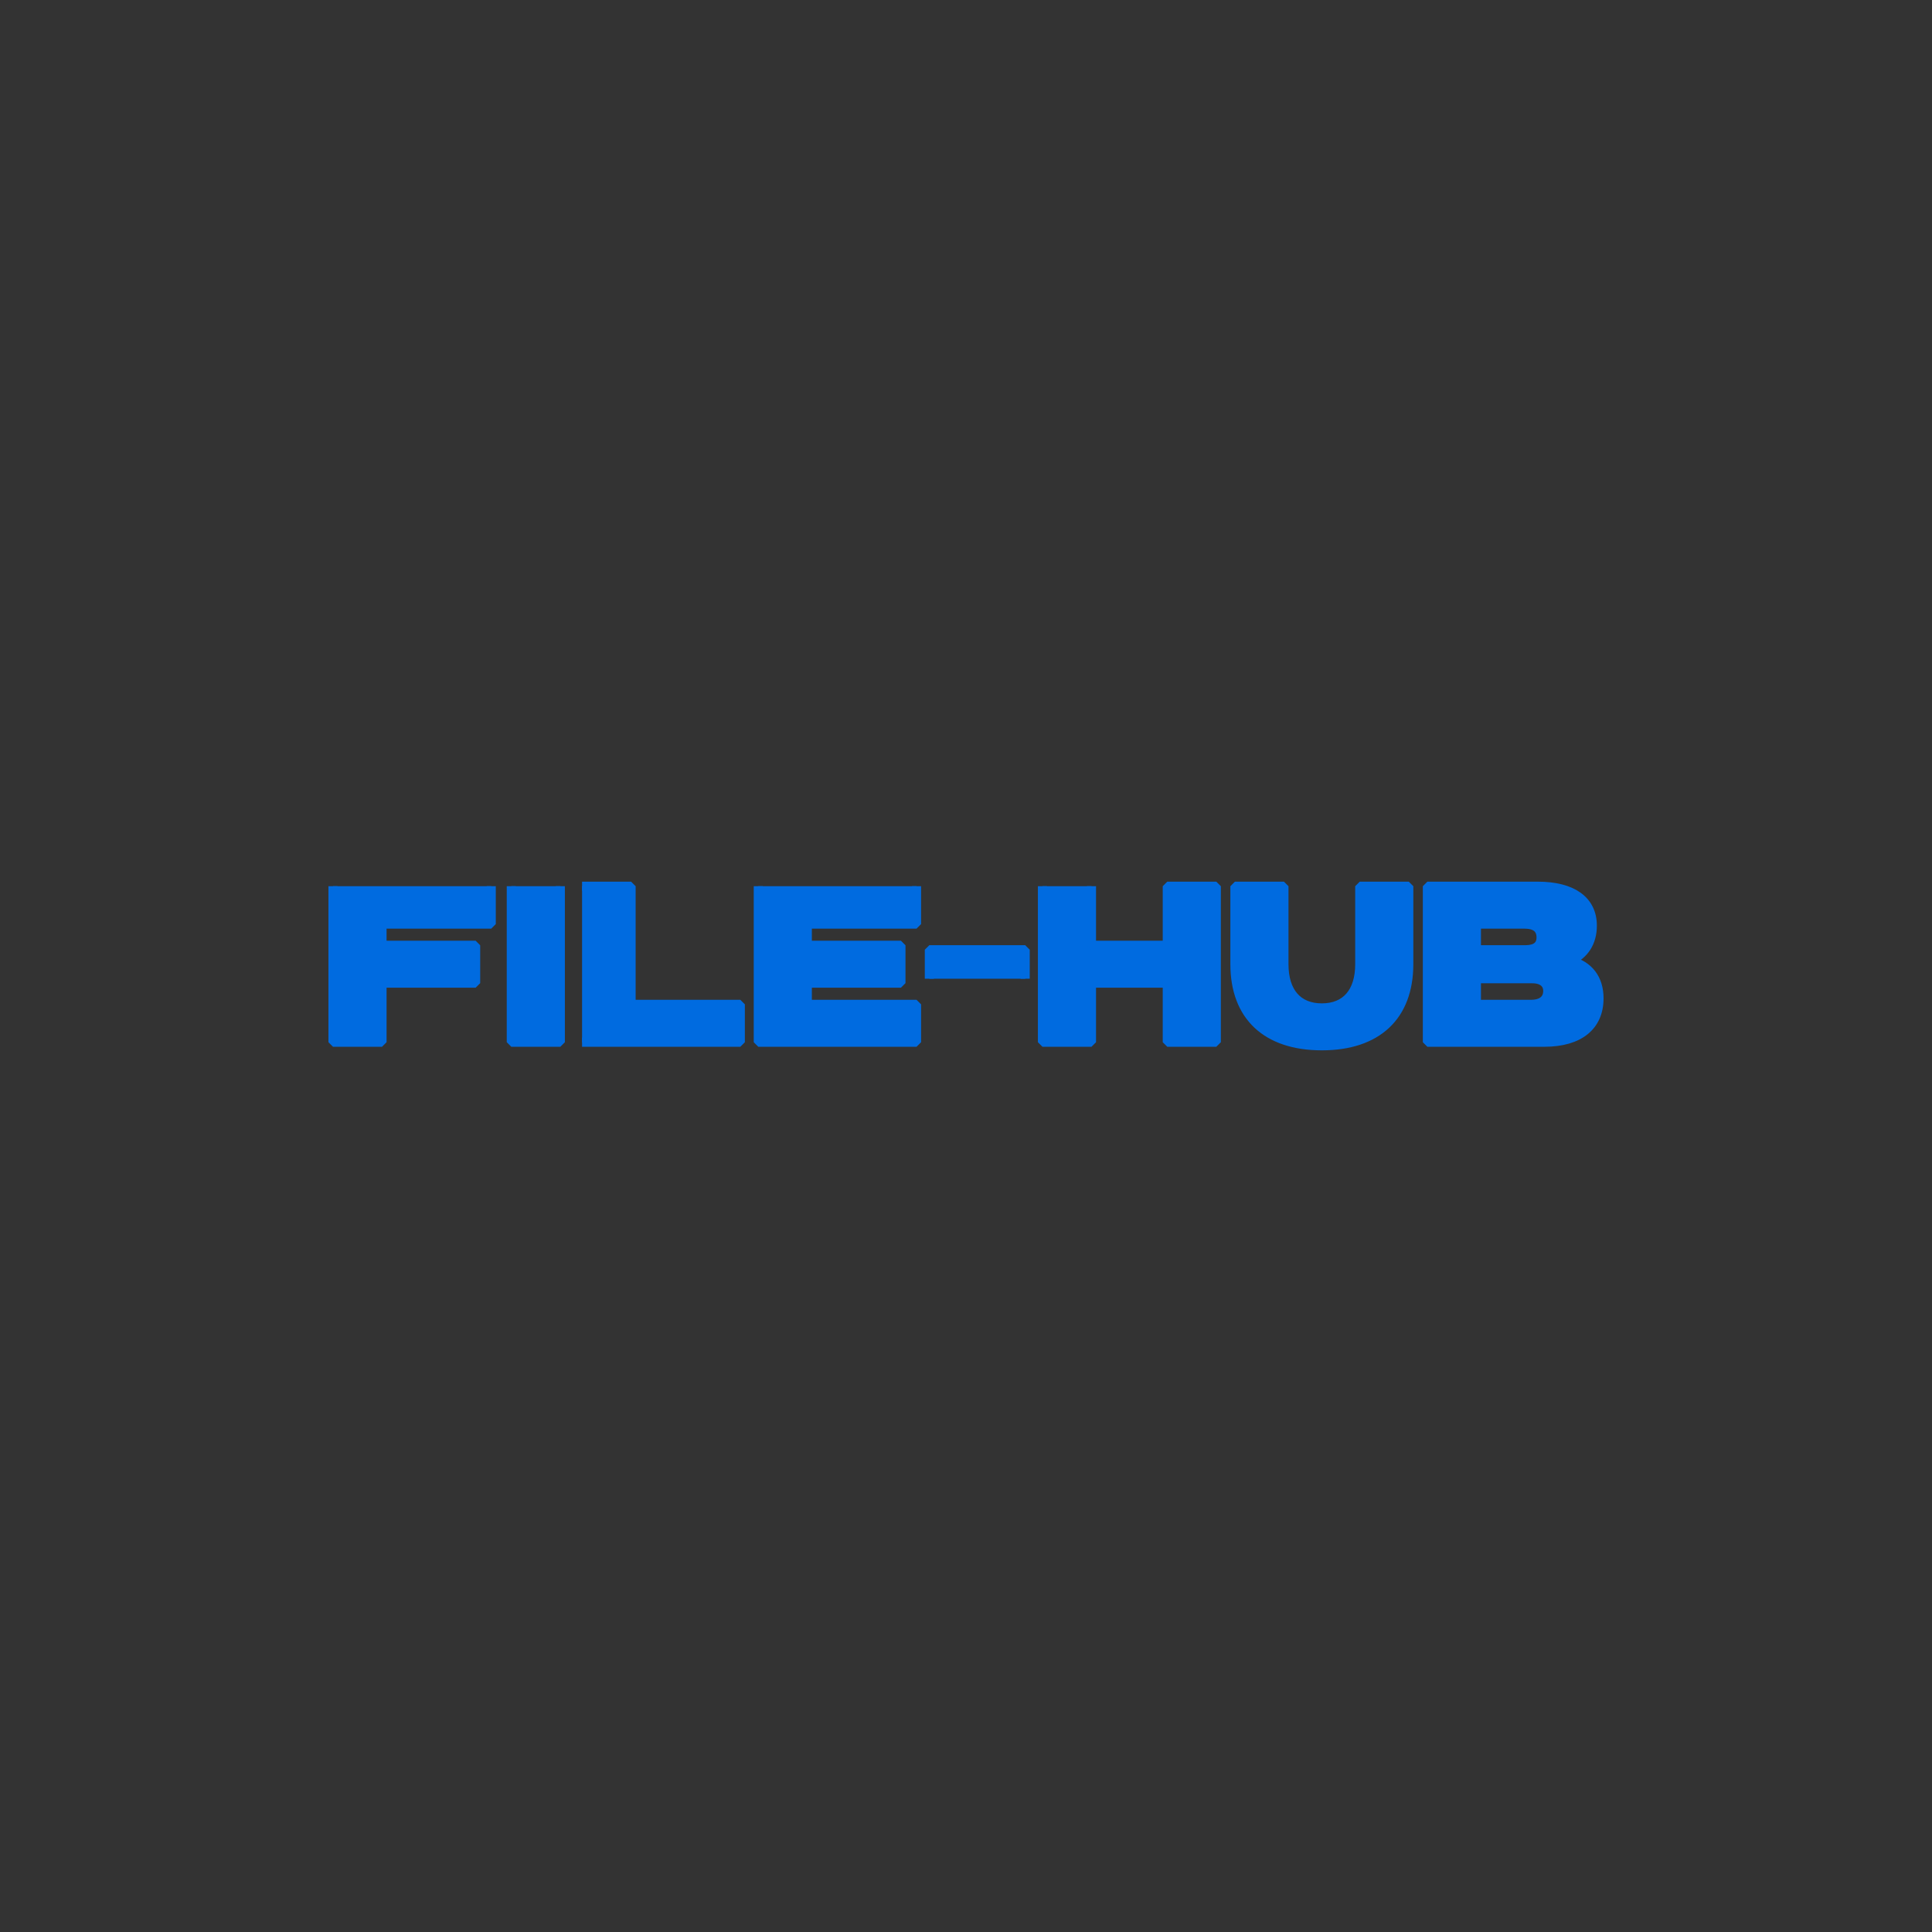
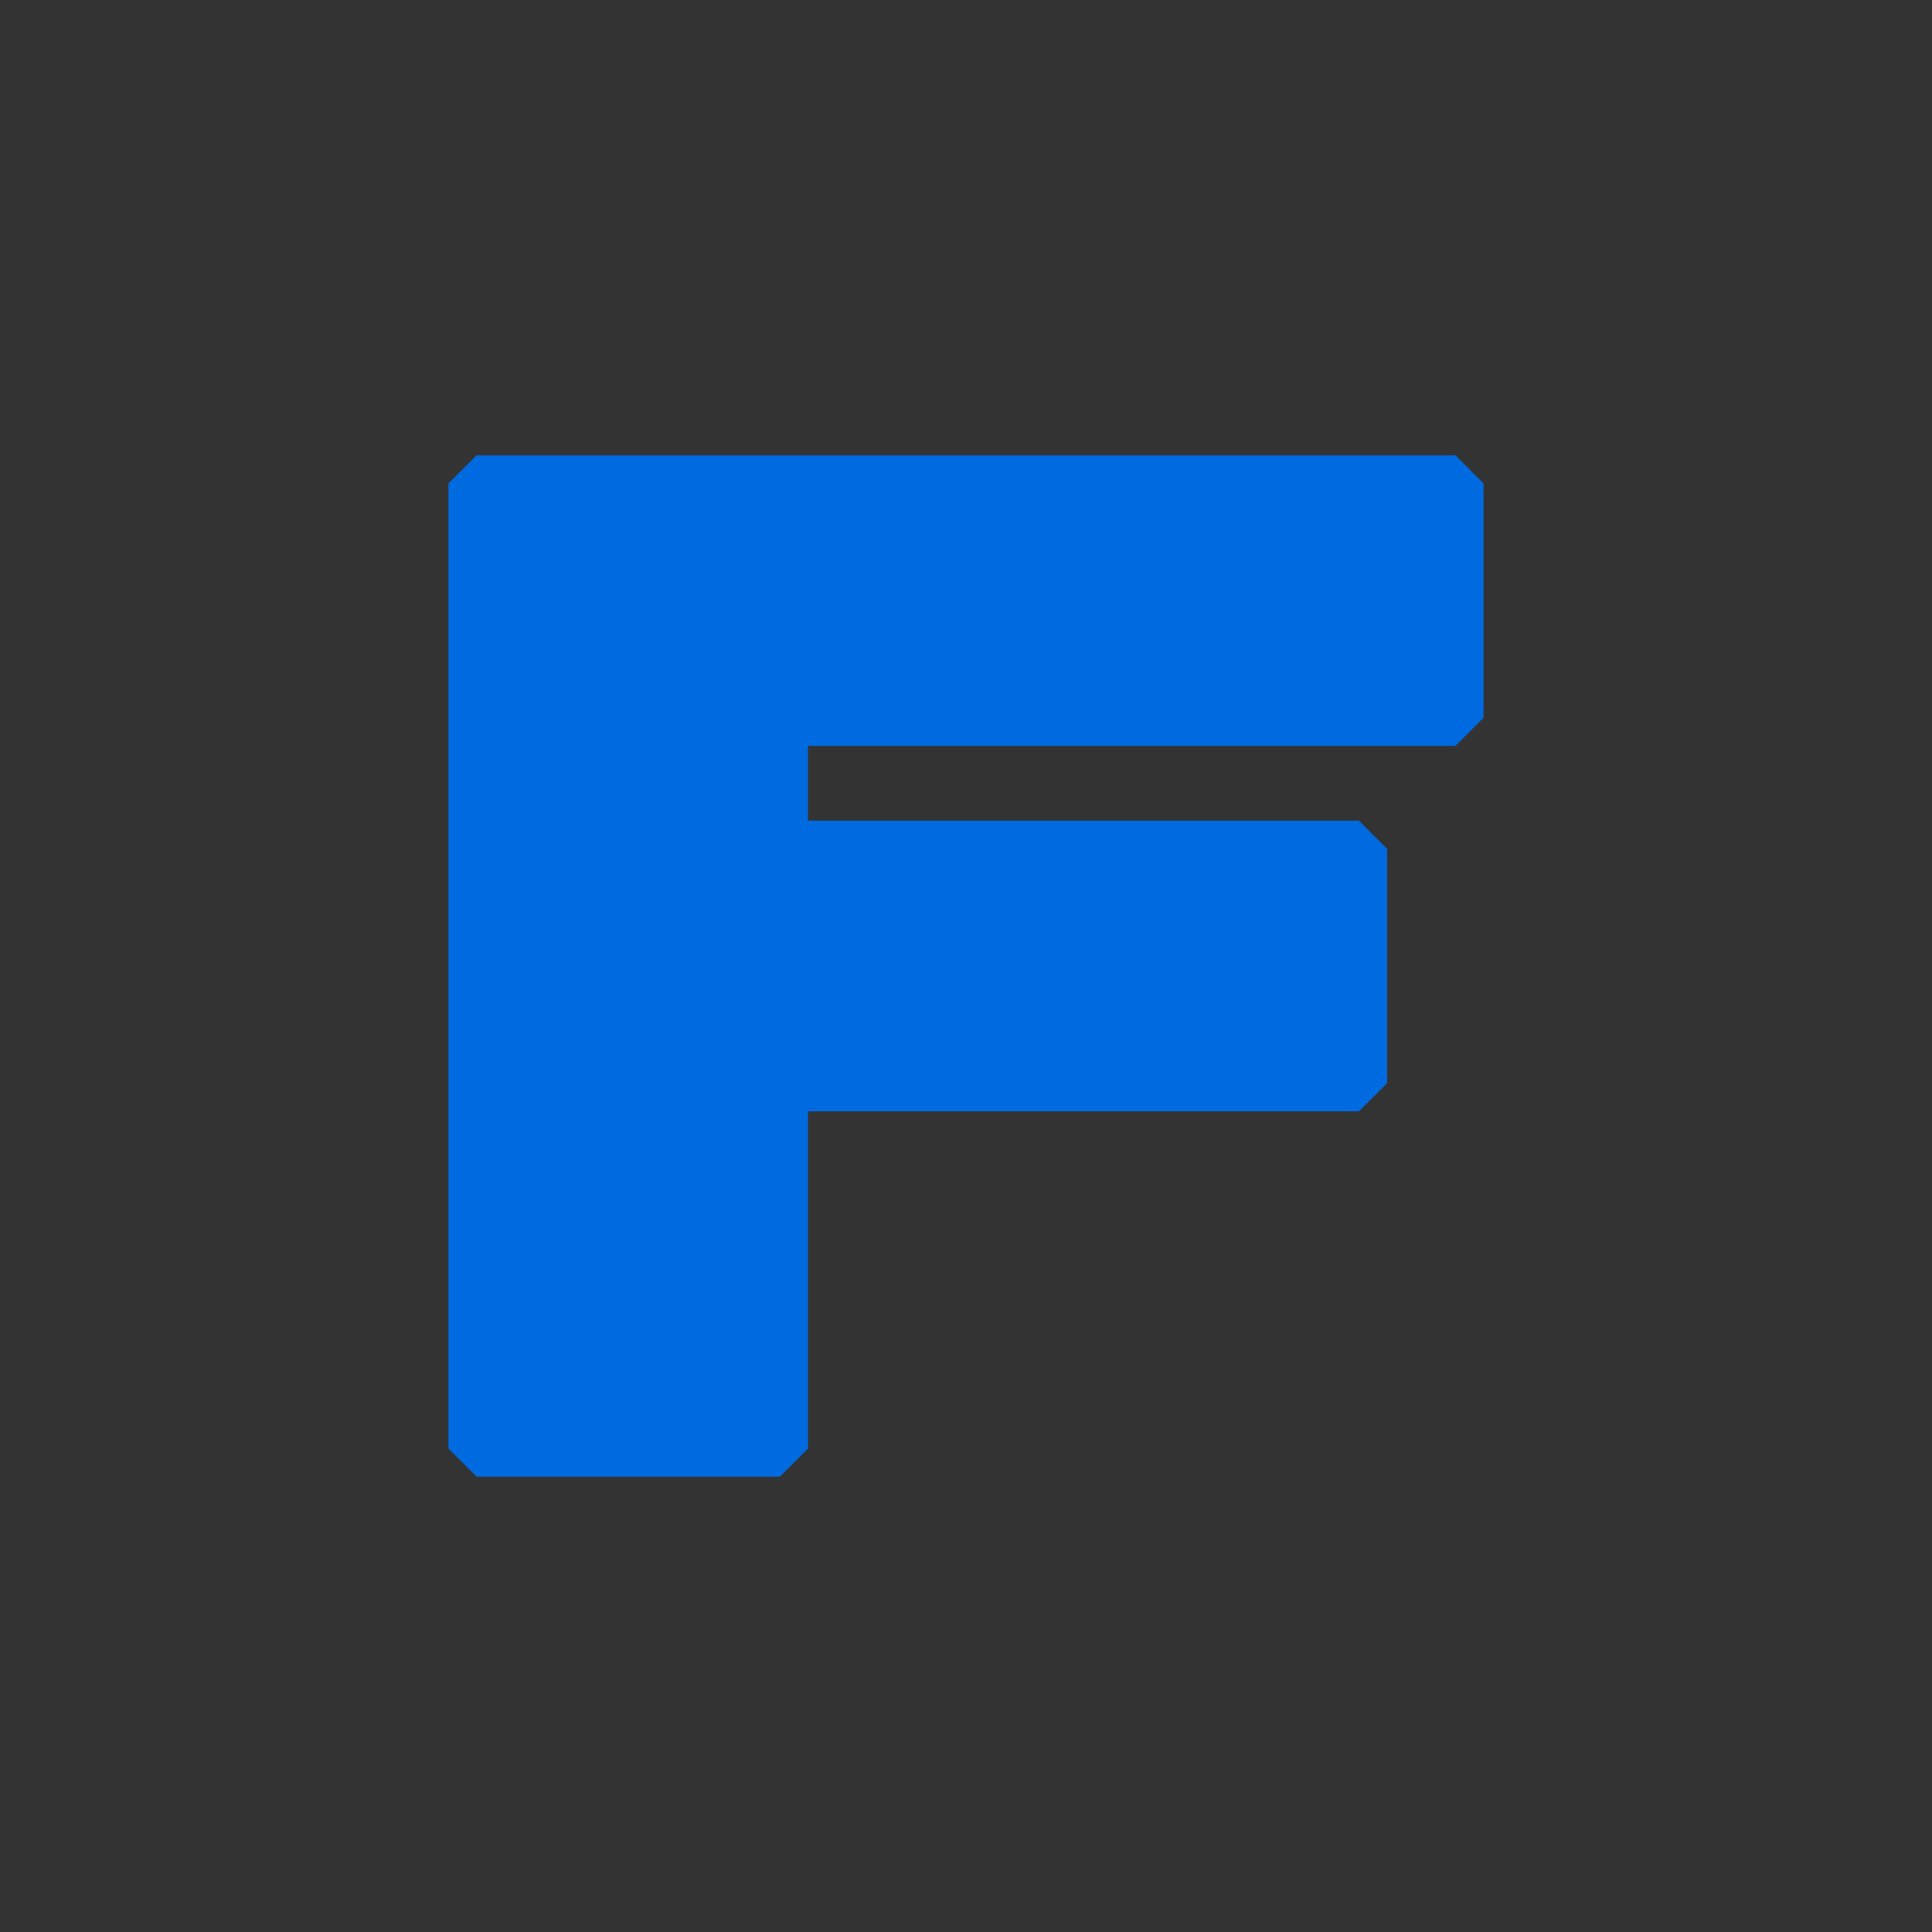
- <svg xmlns="http://www.w3.org/2000/svg" width="512" height="512" viewBox="0 0 512 512">
-   <rect width="512" height="512" fill="#333333" />
-   <svg x="87.04" y="233.648" width="337.92" height="44.703" viewBox="0 0 530.716 70.208">
-     <g id="layer1" transform="translate(-31.71201,207.6816)">
-       <path id="text1" aria-label="File-Hub" style="fill:#006be0;fill-opacity:1;stroke:#006be0;stroke-width:3.782;stroke-opacity:1;stroke-linejoin:bevel" d="M33.603-205.791L33.603-140.849L54.014-140.849L54.014-165.434L92.979-165.434L92.979-181.206L54.014-181.206L54.014-190.019L99.473-190.019L99.473-205.791 M107.82-205.791L107.82-140.849L128.23-140.849L128.23-205.791 M137.273-140.849L203.143-140.849L203.143-156.62L157.684-156.62L157.684-205.791L137.273-205.791 M210.615-205.791L210.615-140.849L276.485-140.849L276.485-156.621L231.025-156.621L231.025-165.434L269.991-165.434L269.991-181.206L231.025-181.206L231.025-190.019L276.485-190.019L276.485-205.791 M321.706-167.289L321.706-179.35L281.813-179.35L281.813-167.289 M328.89-205.791L328.89-140.849L349.301-140.849L349.301-165.434L380.844-165.434L380.844-140.849L401.254-140.849L401.254-205.791L380.844-205.791L380.844-181.206L349.301-181.206L349.301-205.791 M445.176-139.364C468.183-139.364 481.358-151.703 481.358-173.32L481.358-205.791L460.947-205.791L460.947-173.32C460.947-161.723 455.195-155.136 445.176-155.136C435.156-155.136 429.404-161.723 429.404-173.32L429.404-205.791L408.994-205.791L408.994-173.32C408.994-151.703 422.168-139.364 445.176-139.364 M535.023-205.791L489.099-205.791L489.099-140.849L537.806-140.849C552.278-140.849 560.535-147.529 560.535-159.125C560.535-167.29 556.268-172.763 548.66-174.804C554.319-177.309 557.752-182.319 557.752-189.37C557.752-199.853 549.495-205.791 535.023-205.791M530.198-179.35L509.51-179.35L509.51-190.019L529.456-190.019C534.095-190.019 536.414-188.164 536.414-184.453C536.414-181.02 534.187-179.443 530.198-179.35M532.239-156.621L509.51-156.621L509.51-167.29L532.239-167.29C536.692-167.382 539.197-165.527 539.197-162.187C539.197-158.661 536.692-156.62 532.239-156.62" />
-     </g>
-   </svg>
+ <svg xmlns="http://www.w3.org/2000/svg" width="512" height="512" viewBox="0 0 130 130">
+   <rect width="130" height="130" fill="#333333" />
+   <path fill="#006be0" stroke="#006be0" stroke-width="3.782" stroke-linejoin="bevel" d="M32.065 32.529 L32.065 97.471 L52.476 97.471 L52.476 72.886 L91.441 72.886 L91.441 57.114 L52.476 57.114 L52.476 48.301 L97.935 48.301 L97.935 32.529Z" />
</svg>
